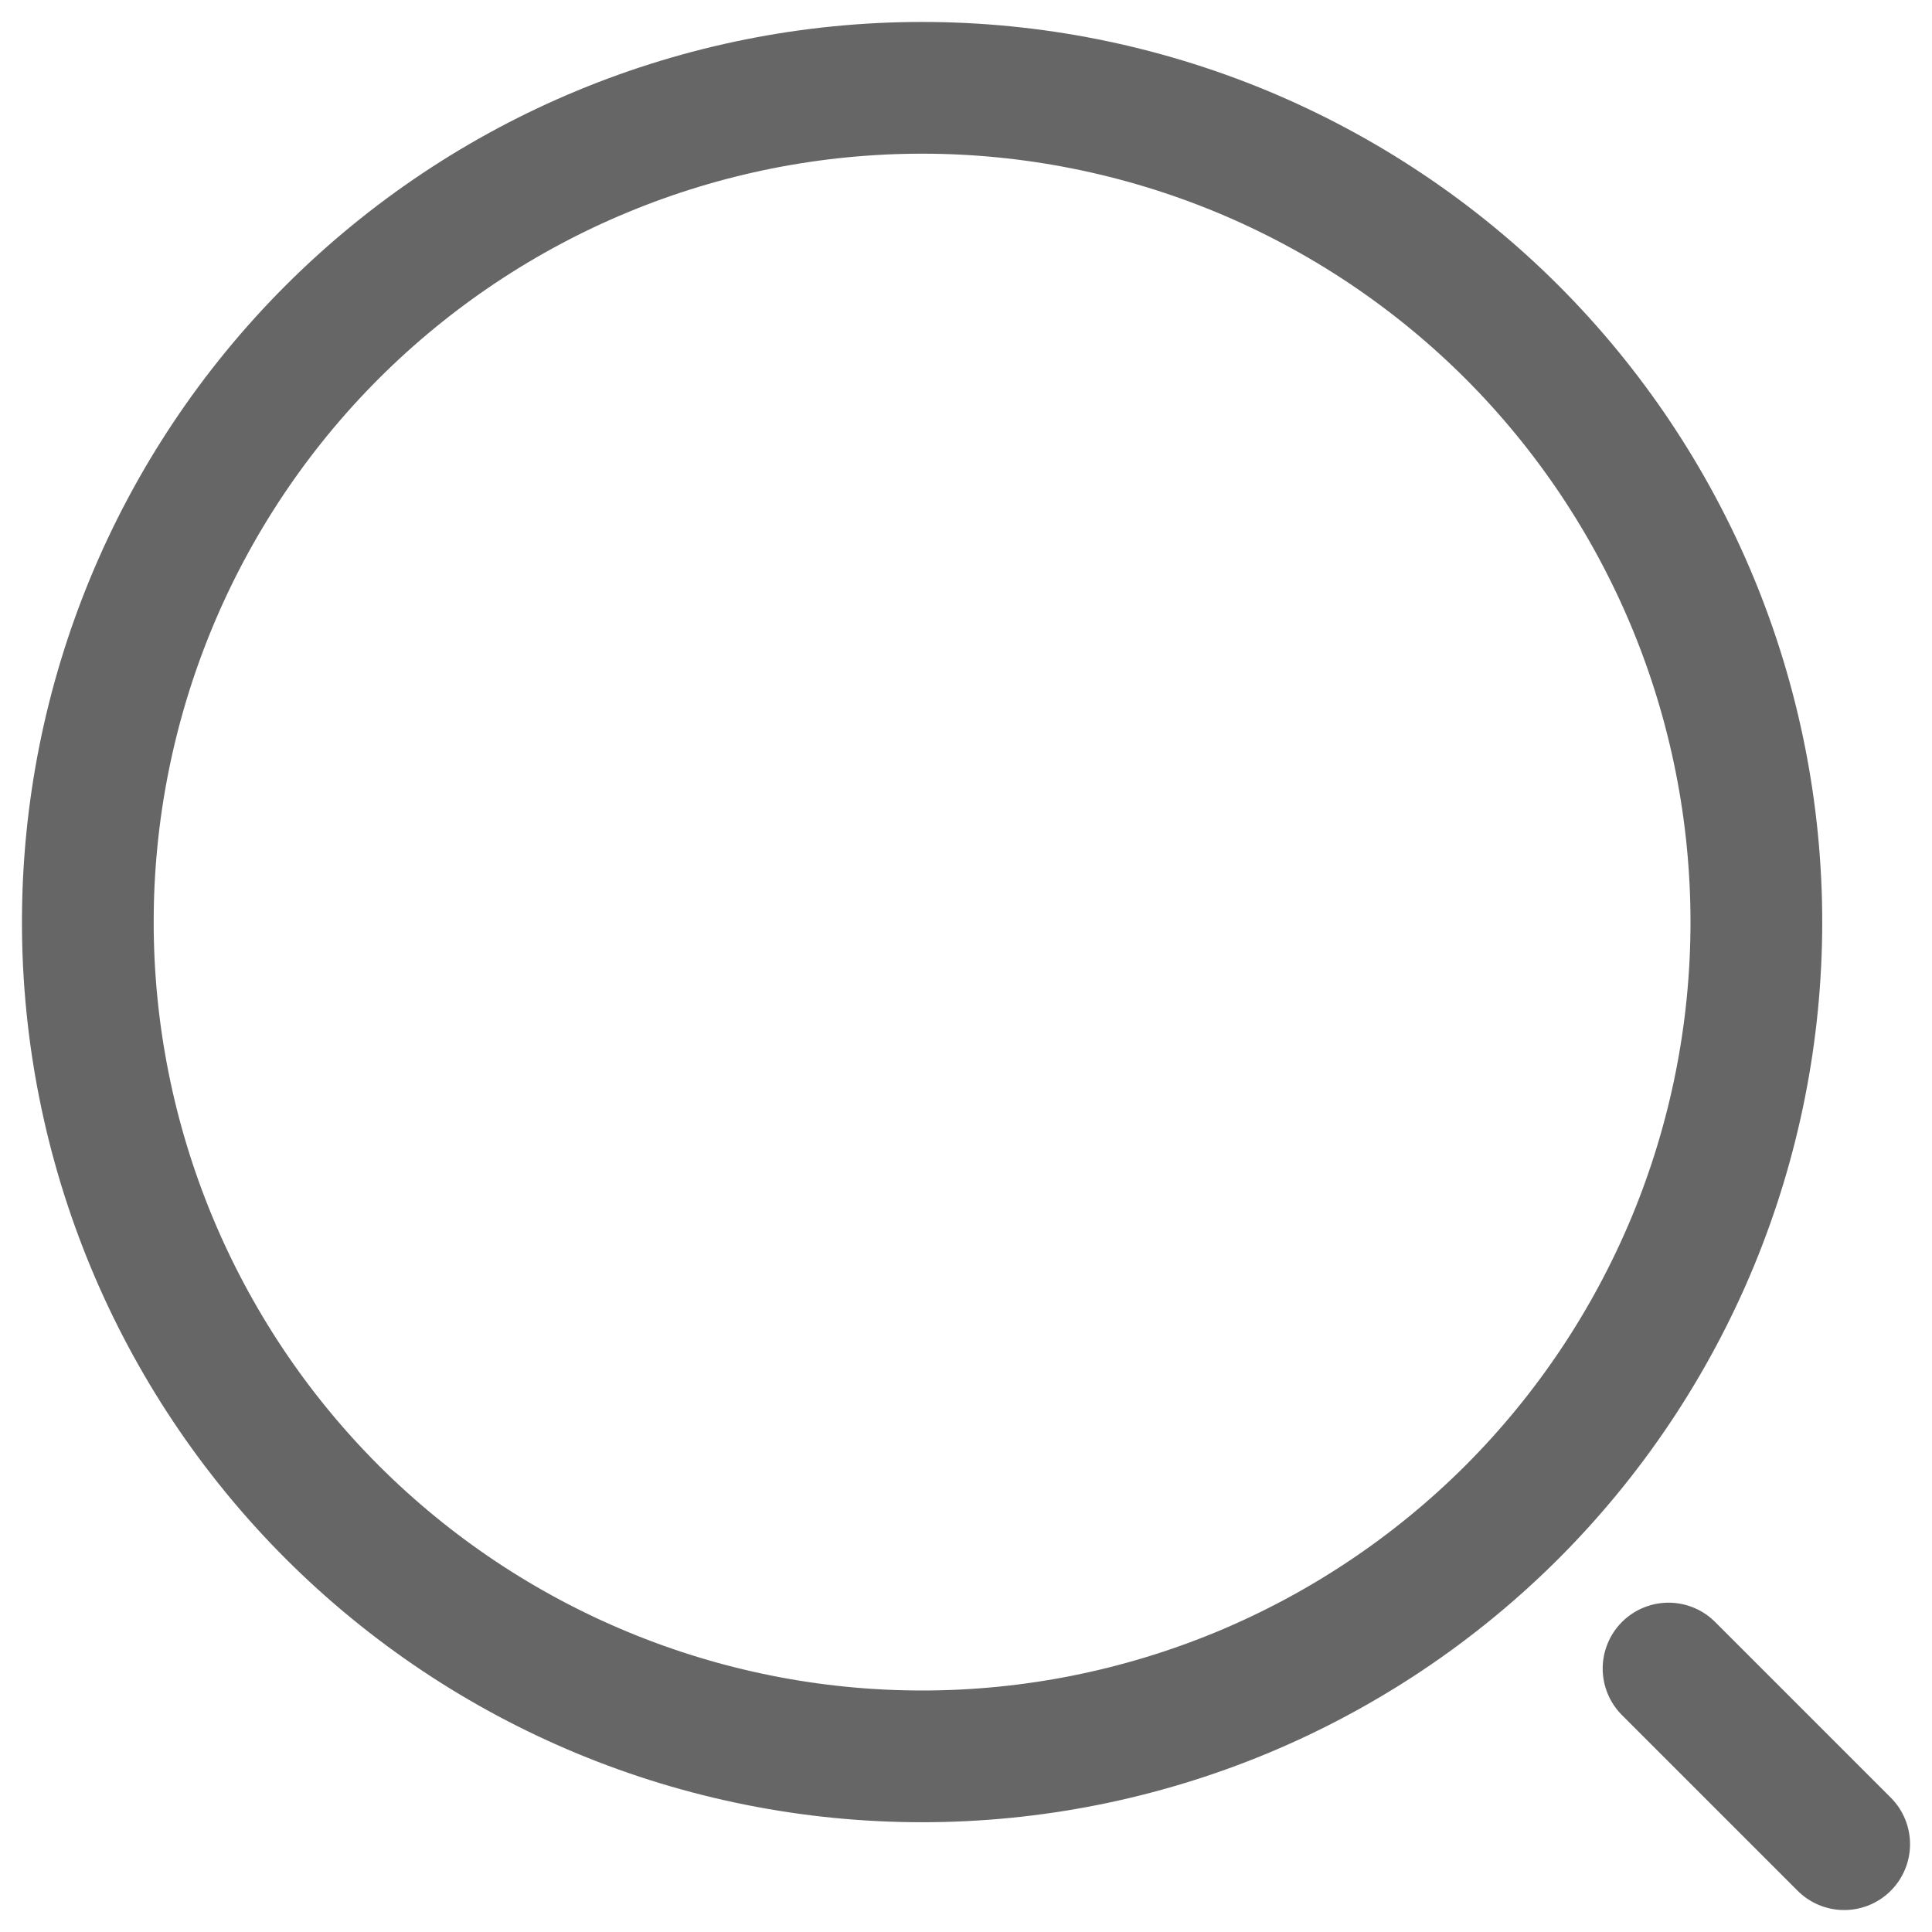
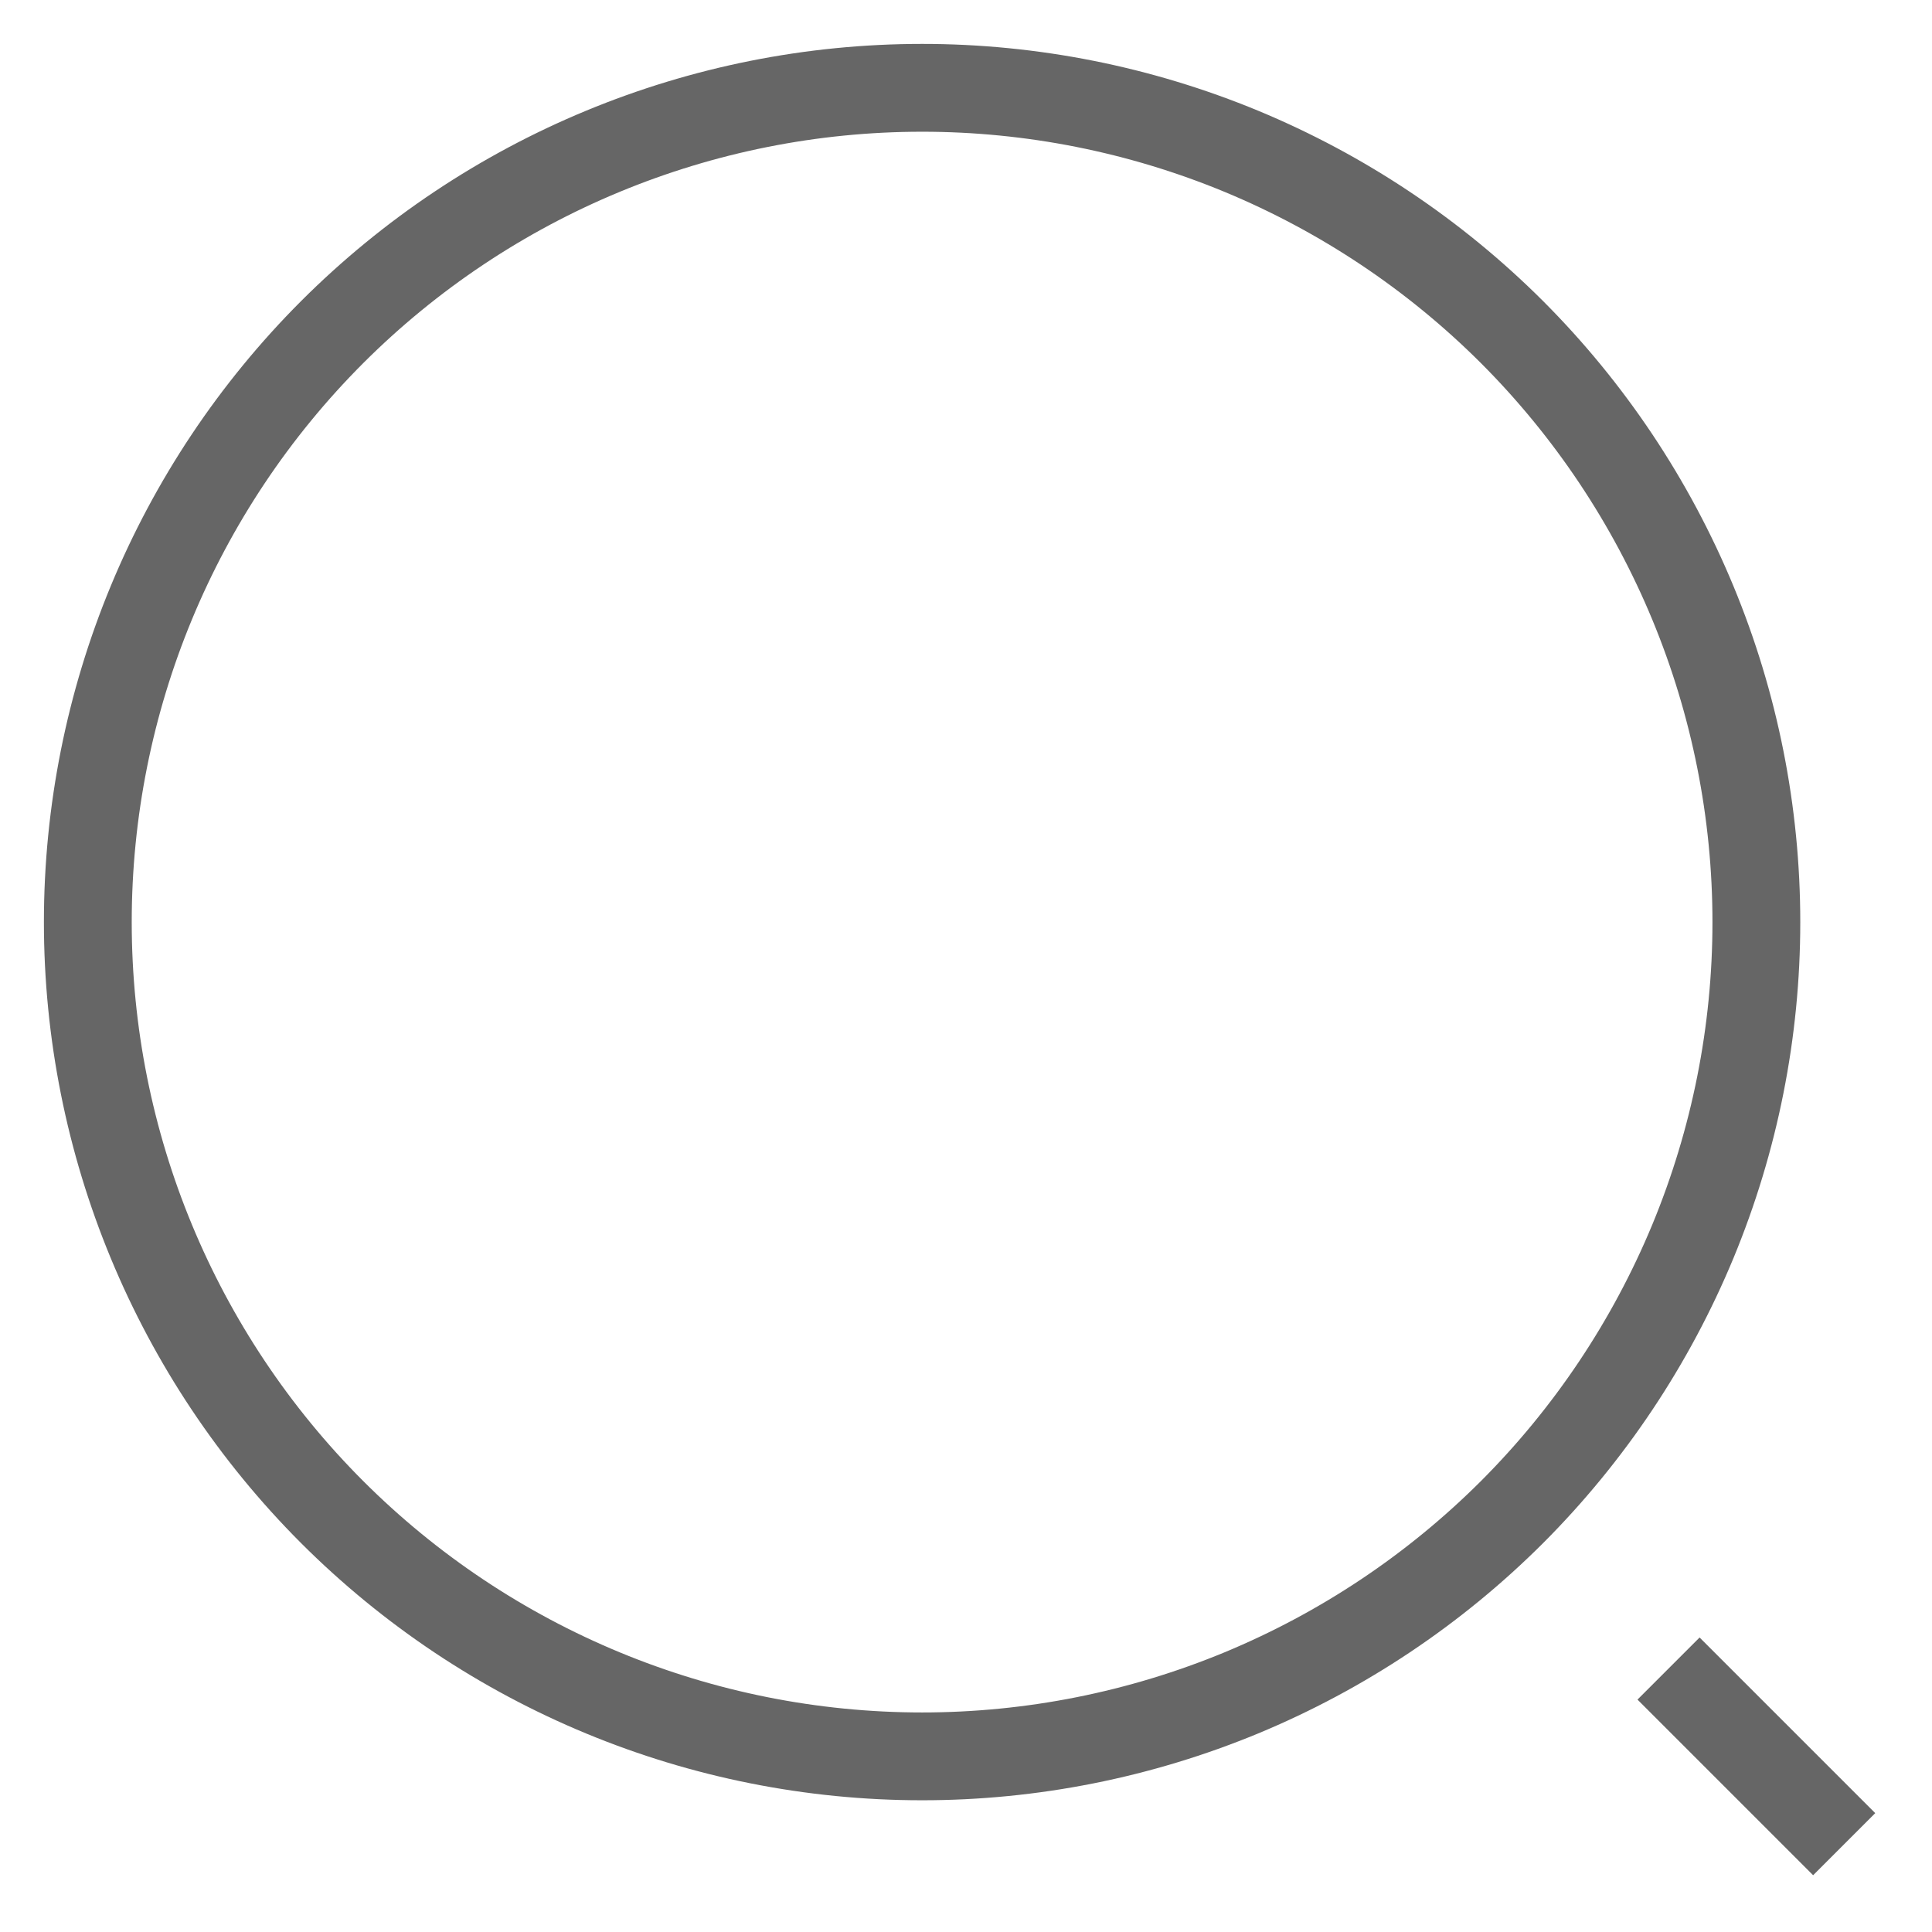
<svg xmlns="http://www.w3.org/2000/svg" width="22" height="22" viewBox="0 0 22 22" fill="none">
-   <path d="M21 21L19 19M10.5 20C11.748 20 12.983 19.754 14.136 19.277C15.288 18.799 16.335 18.1 17.218 17.218C18.1 16.335 18.799 15.288 19.277 14.136C19.754 12.983 20 11.748 20 10.5C20 9.252 19.754 8.017 19.277 6.865C18.799 5.712 18.1 4.665 17.218 3.782C16.335 2.9 15.288 2.201 14.136 1.723C12.983 1.246 11.748 1 10.5 1C7.98 1 5.564 2.001 3.782 3.782C2.001 5.564 1 7.98 1 10.5C1 13.02 2.001 15.436 3.782 17.218C5.564 18.999 7.98 20 10.5 20Z" stroke="#666666" stroke-width="1.5" stroke-linecap="round" stroke-linejoin="round" />
+   <path d="M21 21L19 19M10.5 20C11.748 20 12.983 19.754 14.136 19.277C15.288 18.799 16.335 18.1 17.218 17.218C18.1 16.335 18.799 15.288 19.277 14.136C19.754 12.983 20 11.748 20 10.5C20 9.252 19.754 8.017 19.277 6.865C18.799 5.712 18.1 4.665 17.218 3.782C16.335 2.9 15.288 2.201 14.136 1.723C12.983 1.246 11.748 1 10.5 1C7.98 1 5.564 2.001 3.782 3.782C2.001 5.564 1 7.98 1 10.5C1 13.02 2.001 15.436 3.782 17.218C5.564 18.999 7.98 20 10.5 20Z" stroke="#666666" strokeWidth="1.5" strokeLinecap="round" strokeLinejoin="round" />
</svg>
